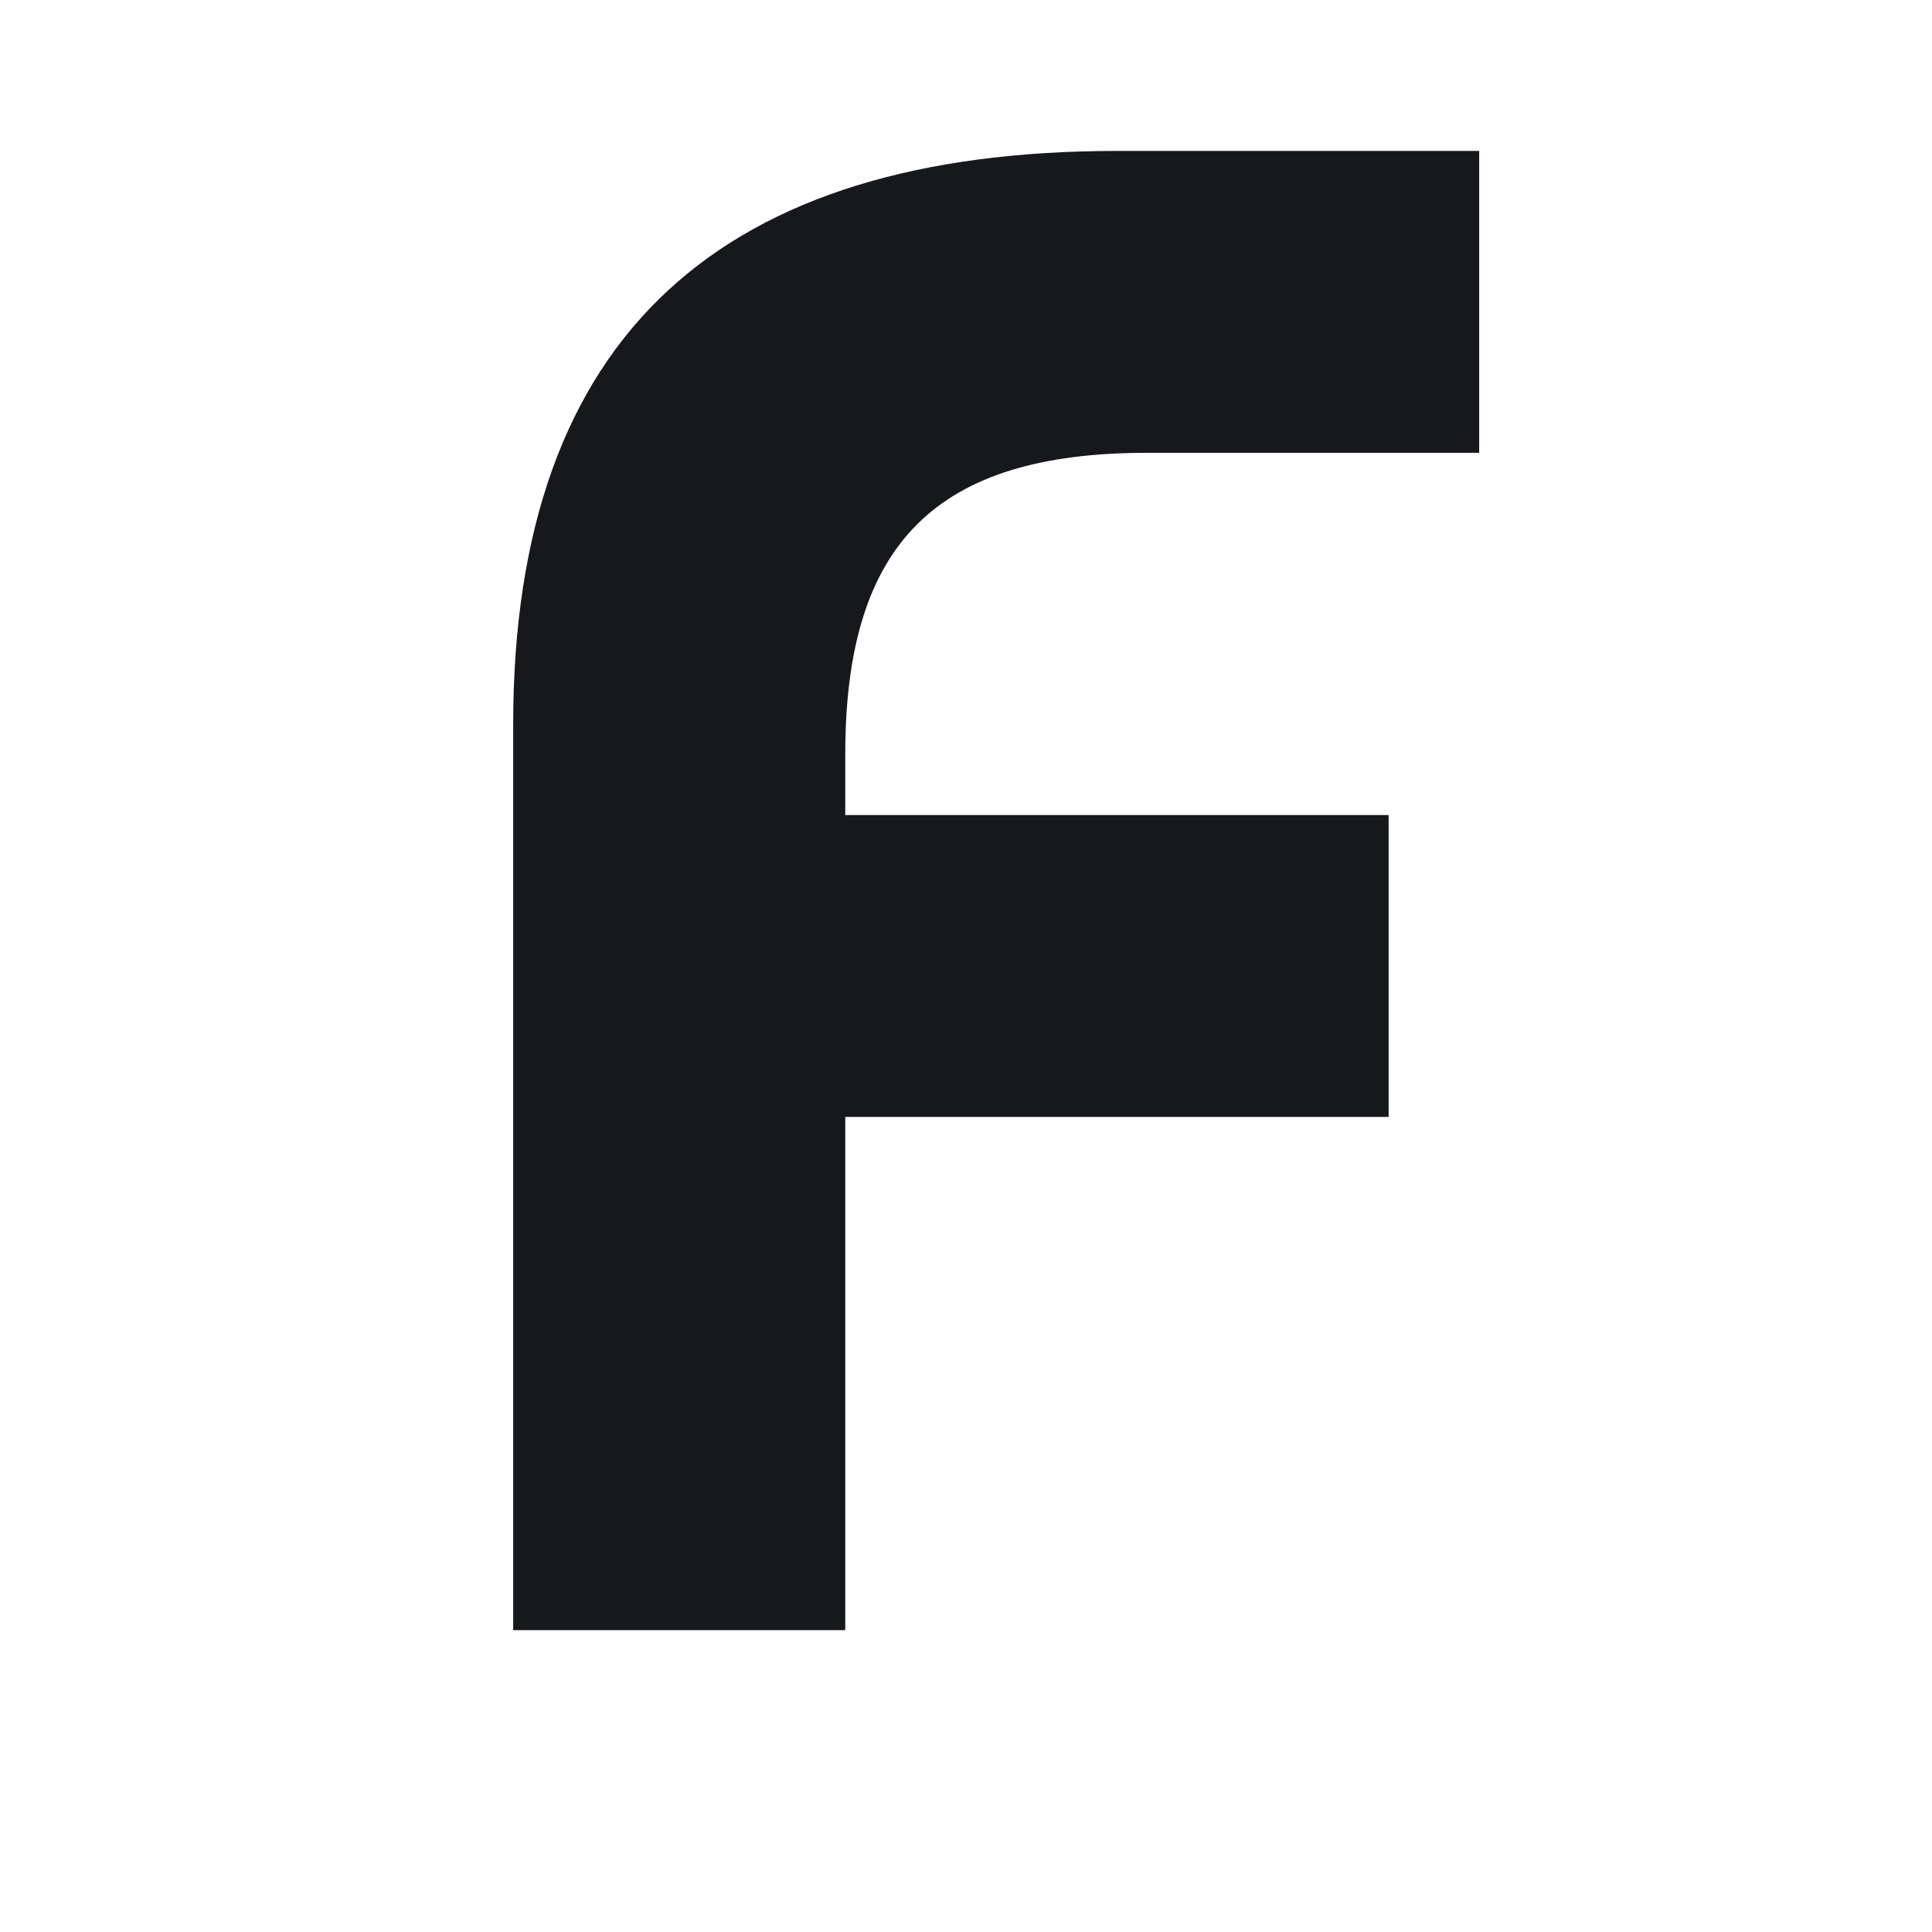
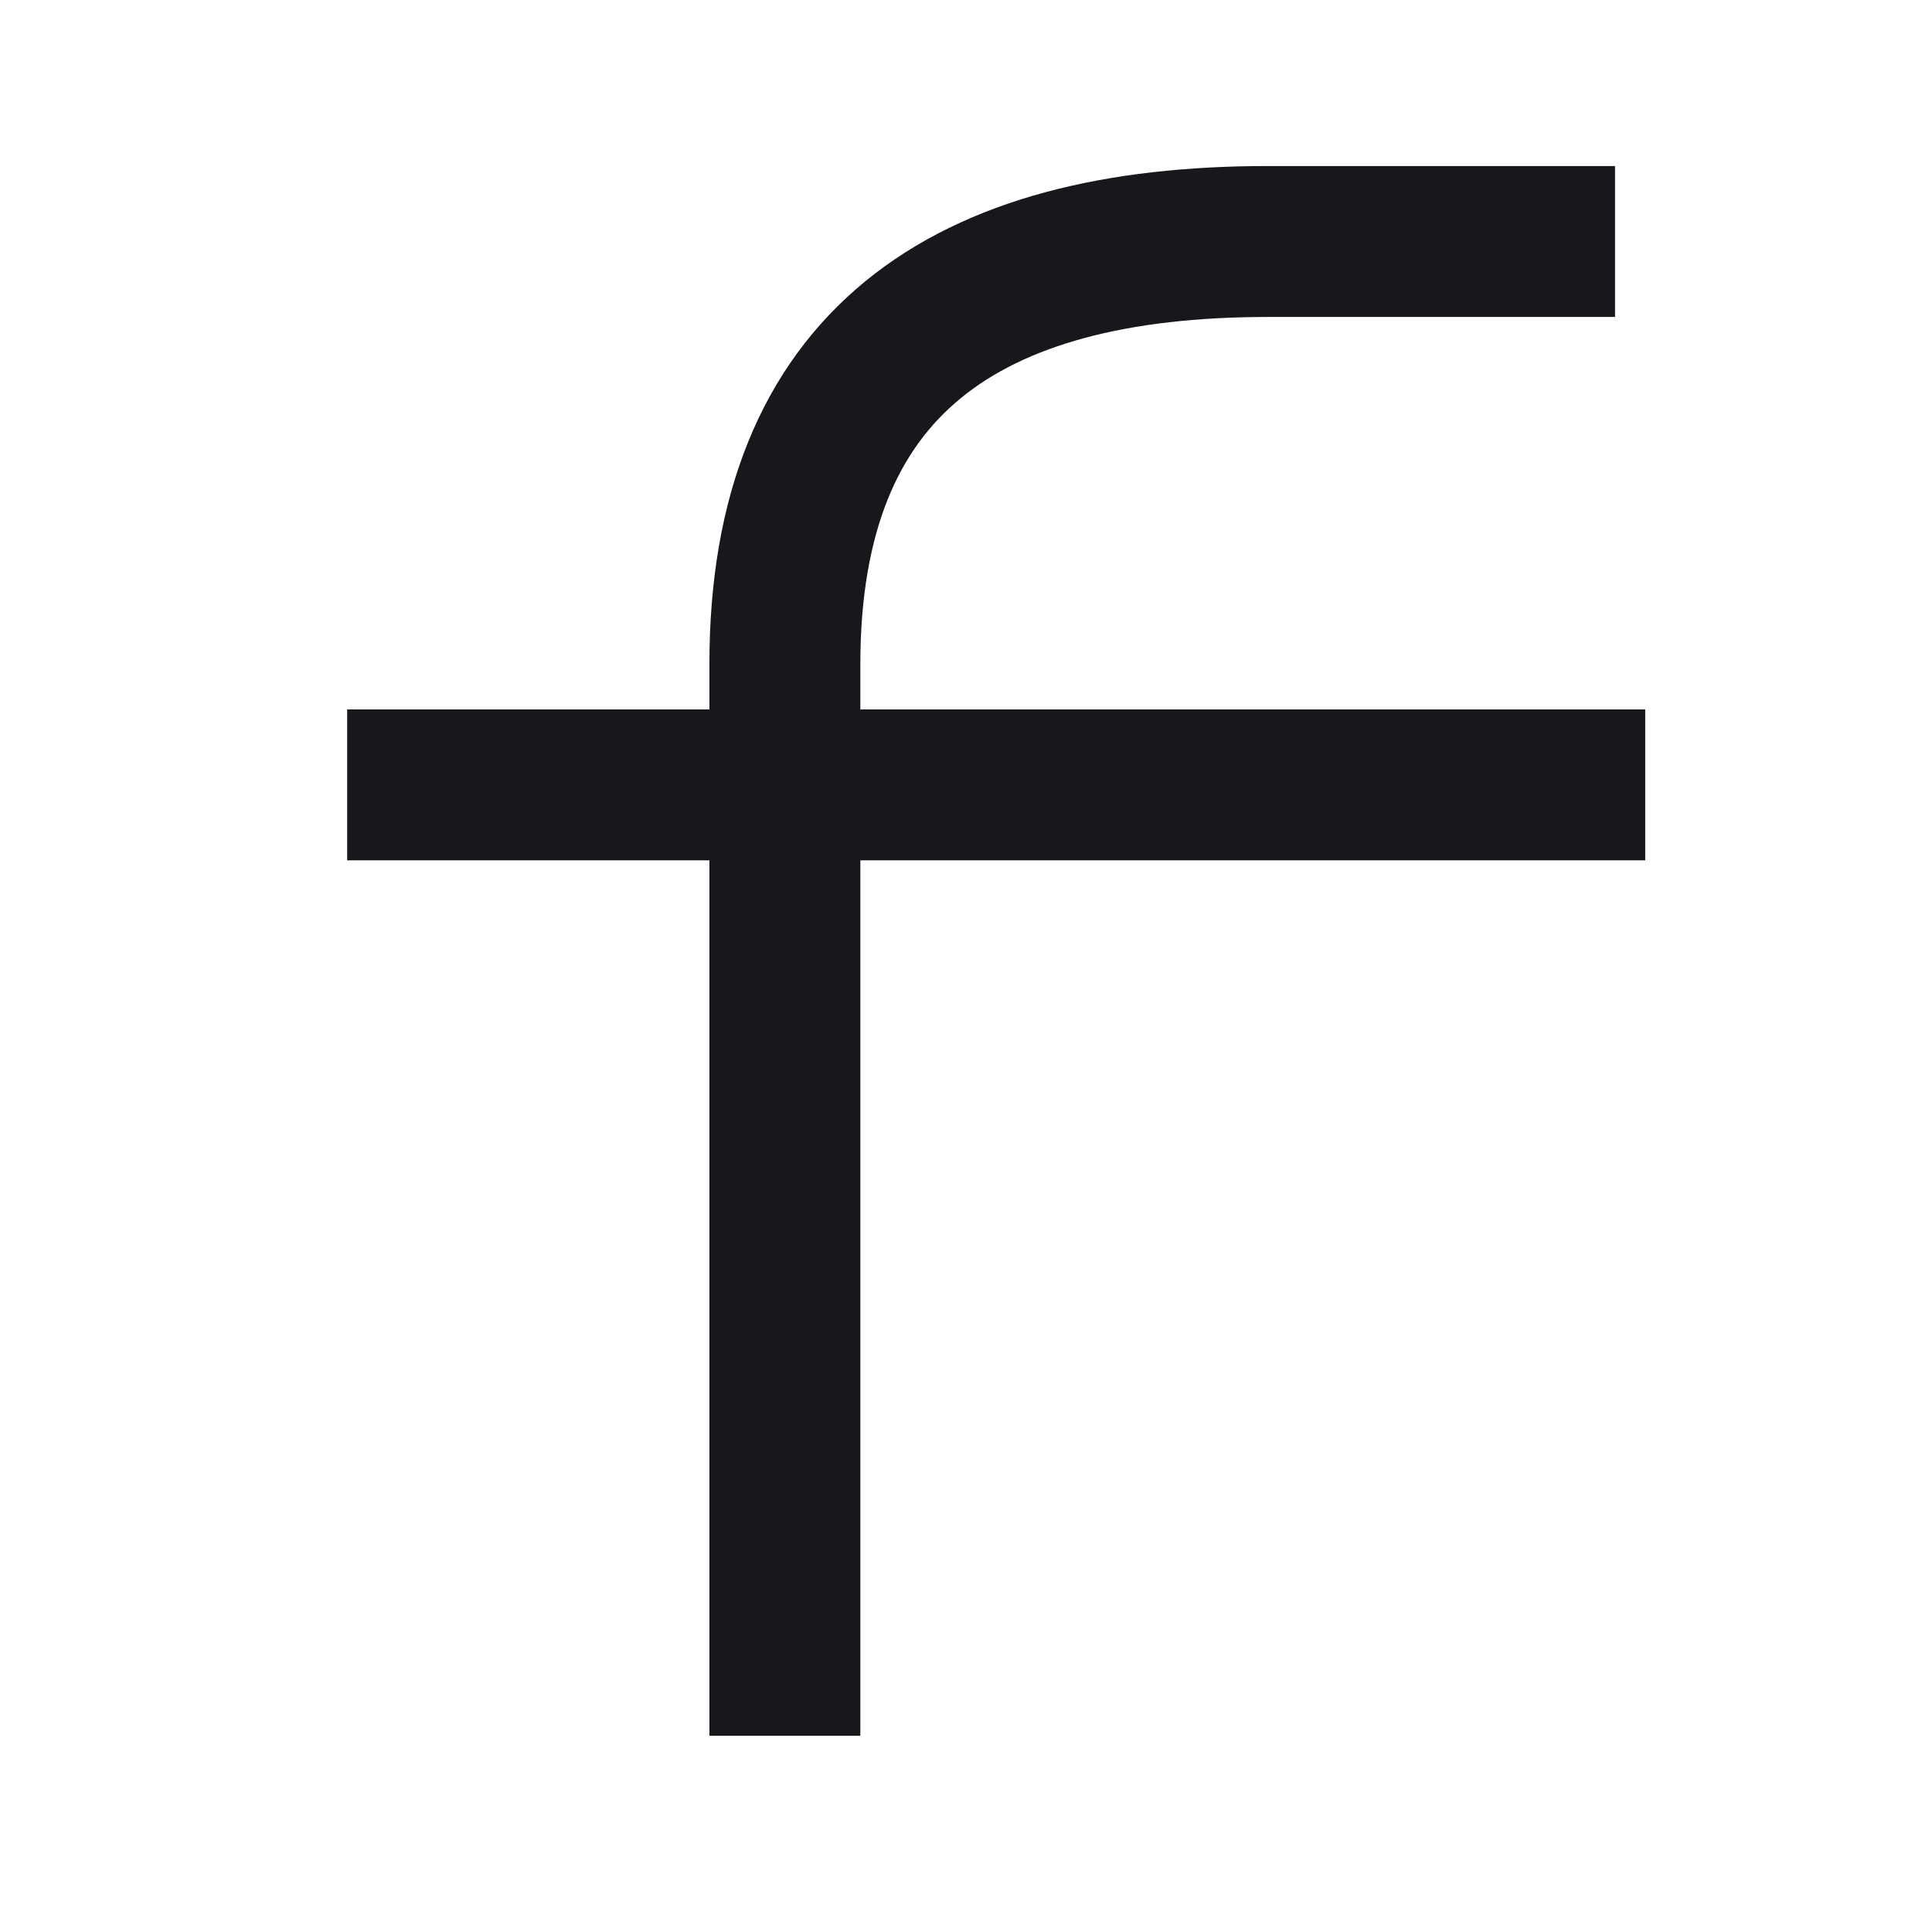
<svg xmlns="http://www.w3.org/2000/svg" viewBox="0 0 64 64">
-   <style>path{fill:#16181c}@media(prefers-color-scheme:dark){path{fill:#f4f4f5}}</style>
-   <path d="M17 54V24C17 11 24 5 37 5h12v10H38c-7 0-10 3-10 10v2h18v10H28v17H17Z" />
+   <style>.ink{stroke:#16181c}@media(prefers-color-scheme:dark){.ink{stroke:#f4f4f5}}</style>
+   <path class="ink" fill="none" stroke-width="5" stroke-linecap="square" stroke-linejoin="round" d="M26 55V22C26 12 32 8 42 8h9M14 26h38" />
</svg>
